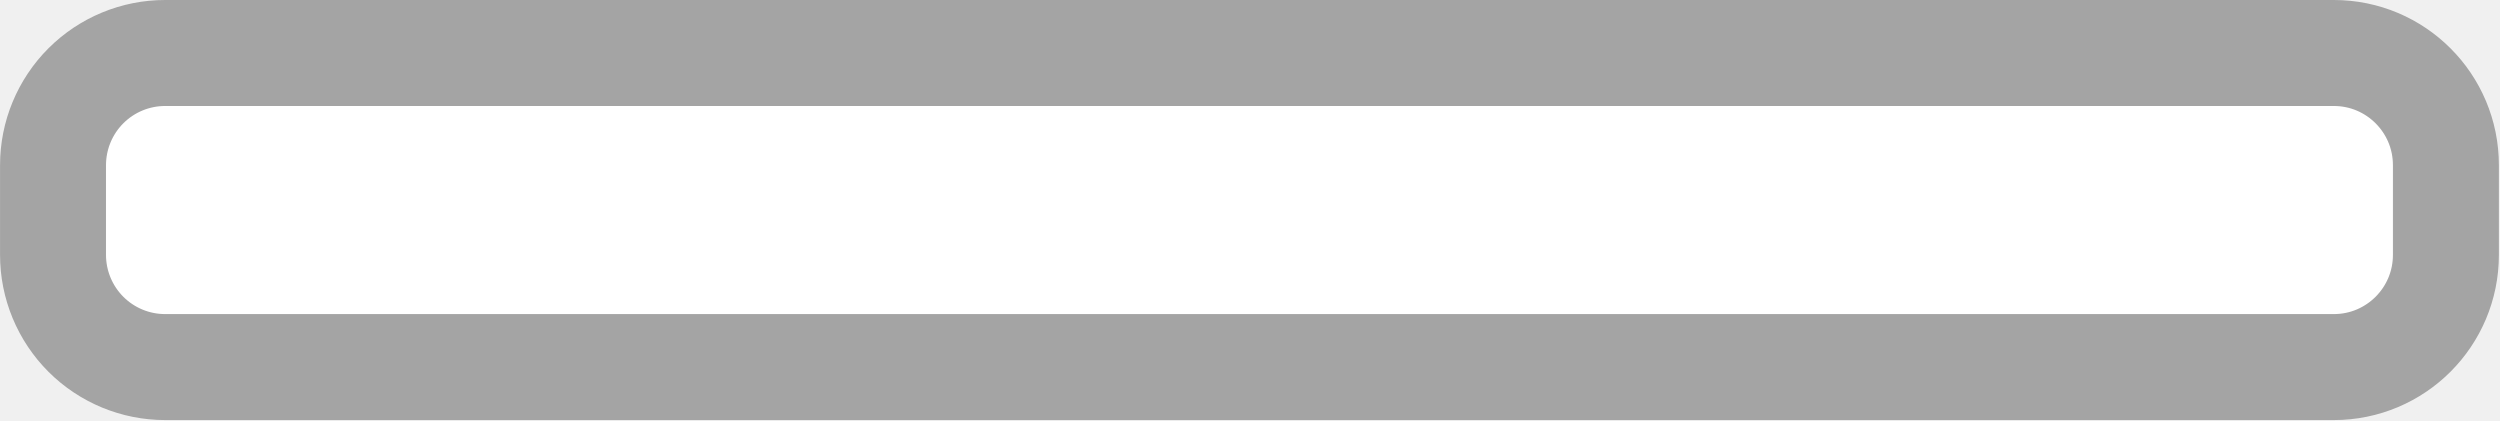
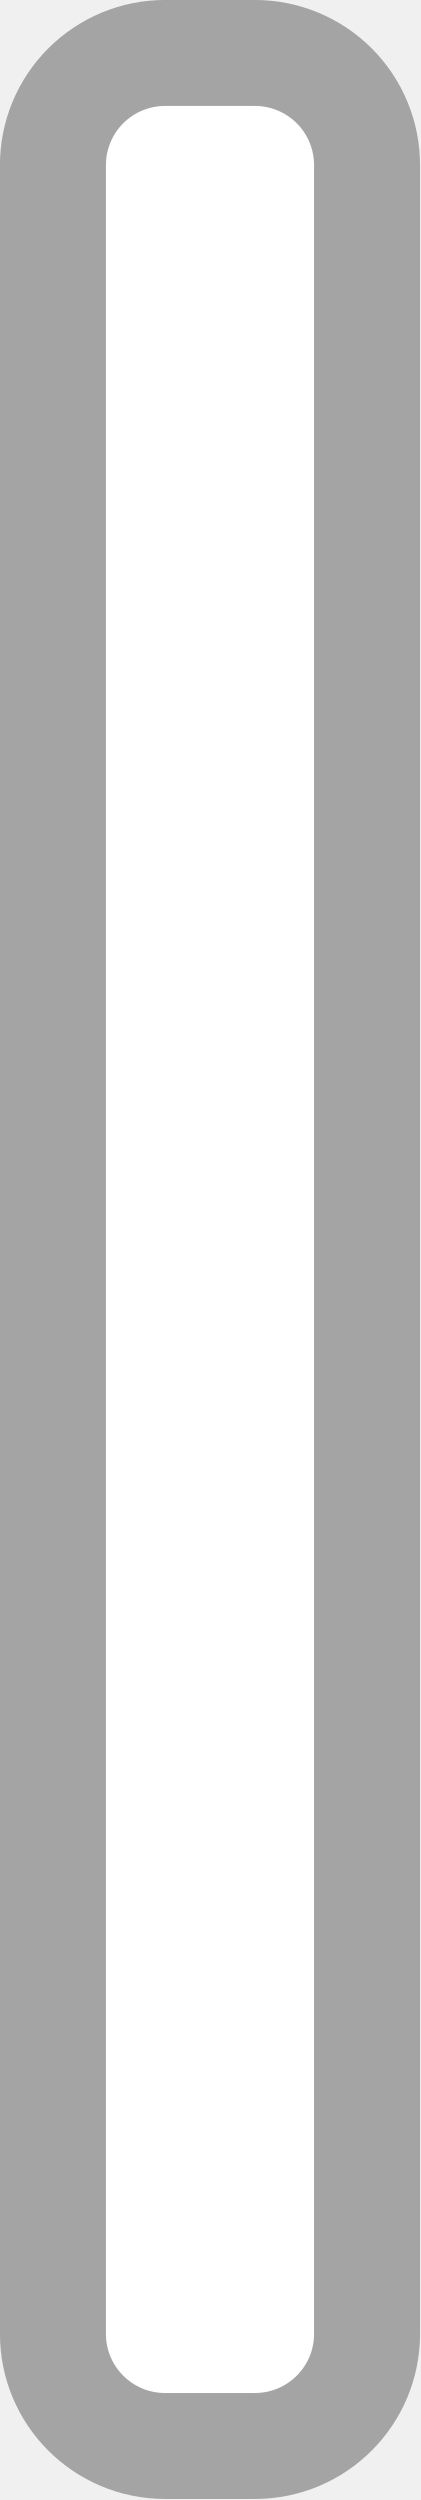
- <svg xmlns="http://www.w3.org/2000/svg" width="133.711" height="22.467" viewBox="0 0 35.378 5.945" version="1.1" id="svg1">
+ <svg xmlns="http://www.w3.org/2000/svg" width="22.467" height="133.711" viewBox="0 0 5.944 35.379" version="1.1" id="svg1">
  <defs id="defs1">
    </defs>
-   <path style="fill:#ffffff;fill-opacity:1;stroke:#a4a4a4;stroke-width:1.5;stroke-dasharray:none;stroke-opacity:1" d="M 2.337,0.75 H 33.041 A 1.587,1.587 45 0 1 34.628,2.338 V 3.607 A 1.587,1.587 135 0 1 33.041,5.195 H 2.337 A 1.587,1.587 45 0 1 0.749,3.607 V 2.338 A 1.587,1.587 135 0 1 2.337,0.75 Z" id="path1" />
+   <path style="fill:#ffffff;fill-opacity:1;stroke:#a4a4a4;stroke-width:1.5;stroke-dasharray:none;stroke-opacity:1" d="M 2.337,0.75 H 33.041 A 1.587,1.587 45 0 1 34.628,2.338 V 3.607 A 1.587,1.587 135 0 1 33.041,5.195 H 2.337 A 1.587,1.587 45 0 1 0.749,3.607 V 2.338 A 1.587,1.587 135 0 1 2.337,0.75 Z" id="path1" transform="rotate(90,2.97165,2.972253)" />
</svg>
